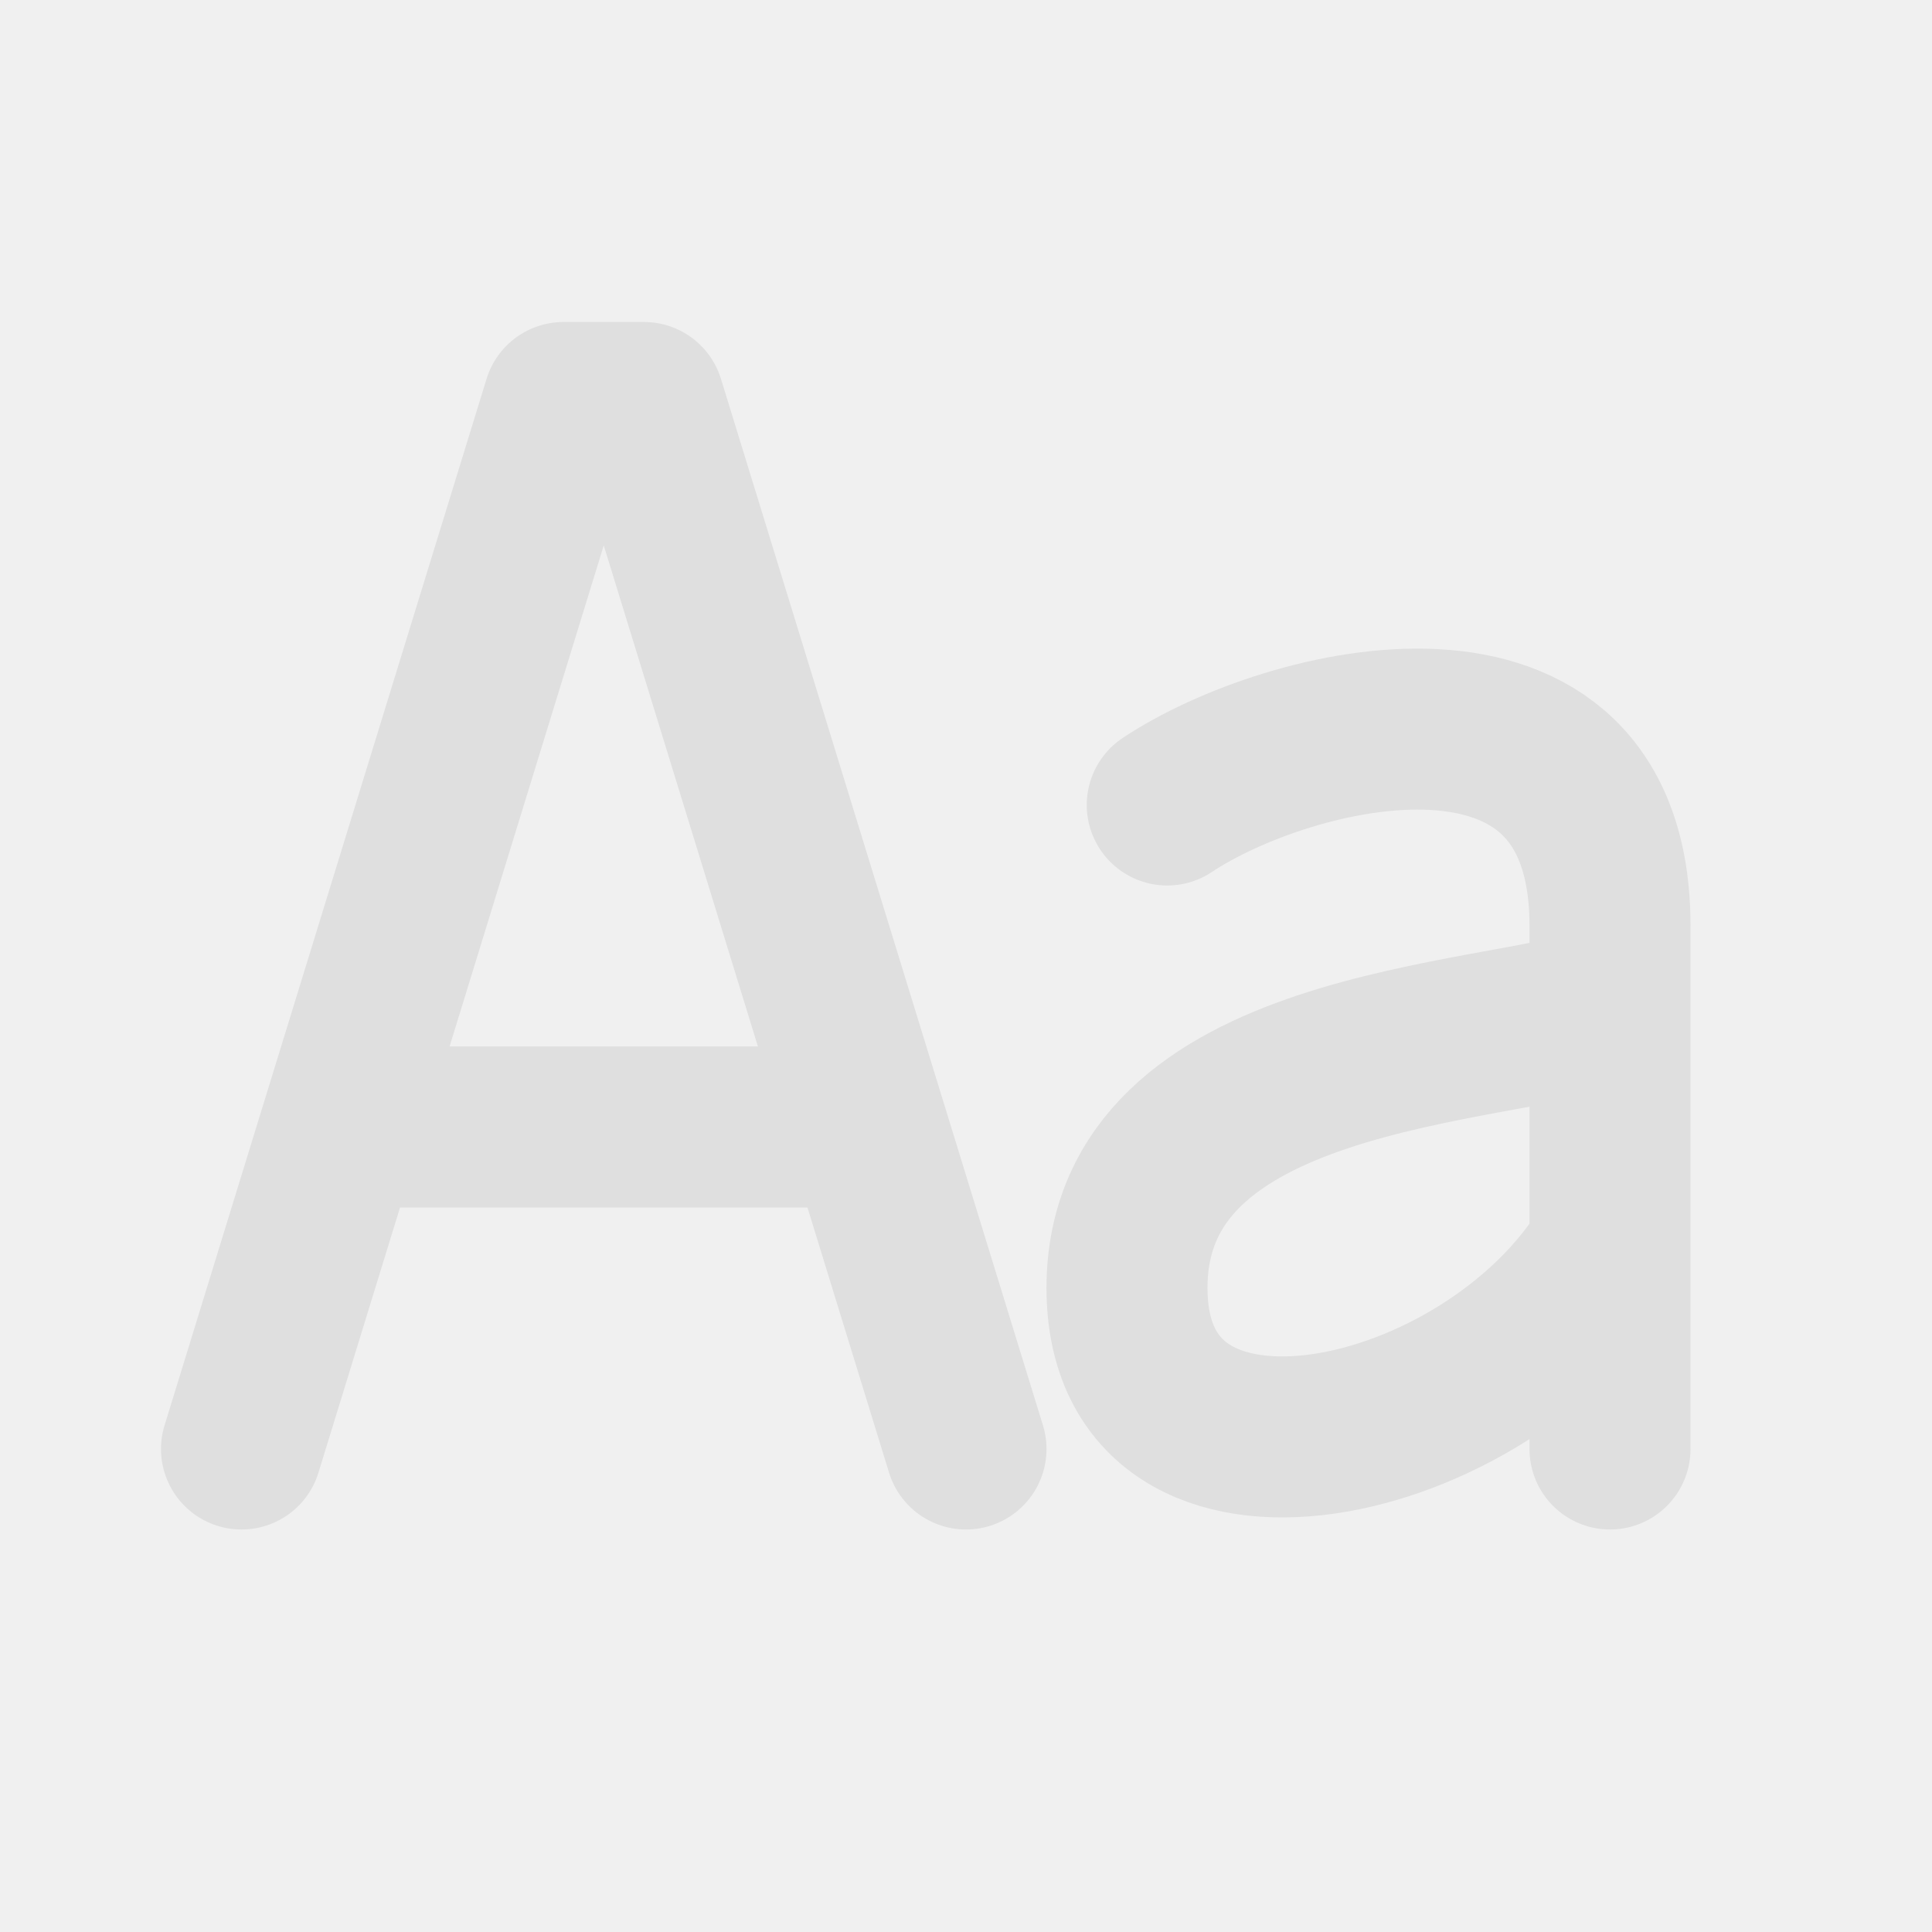
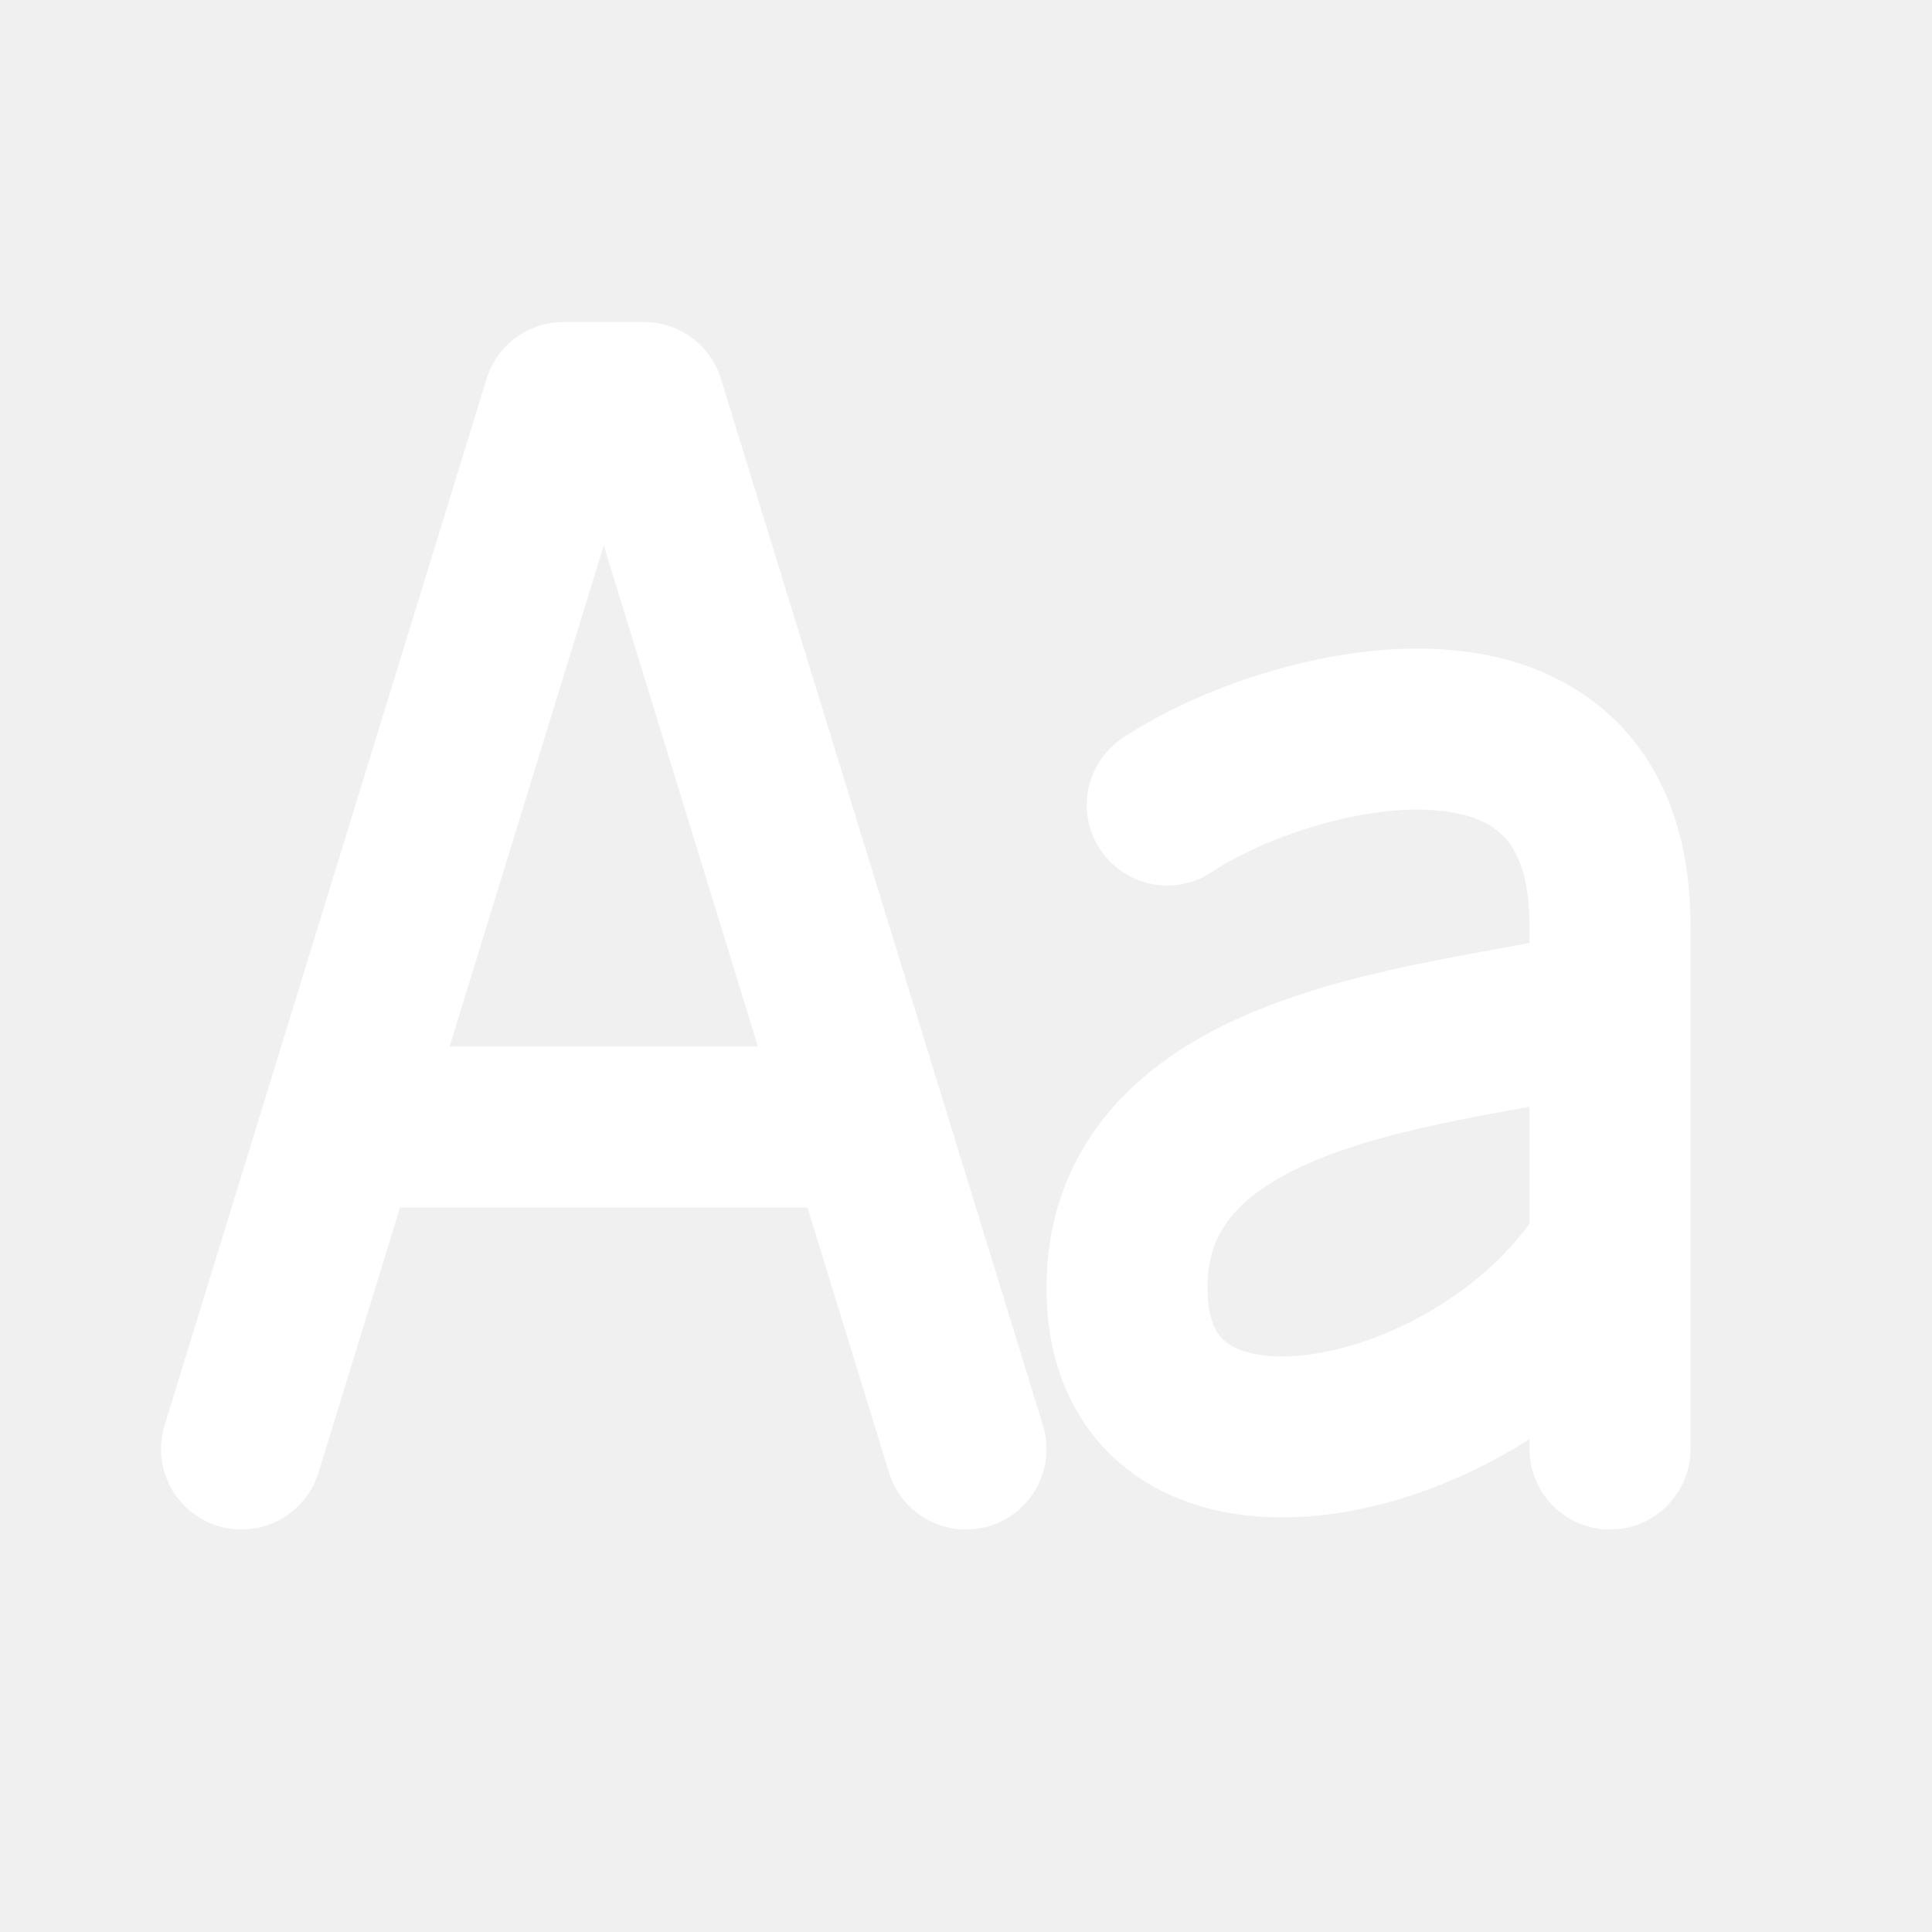
<svg xmlns="http://www.w3.org/2000/svg" width="800px" height="800px" viewBox="0 0 24 24" fill="none">
-   <path d="M12 18L8 5H7L3 18M4.231 14H10.769M14.5 10C16 9 20 8 20 11.5C20 15 20 18 20 18M20 12.5C18.5 13 14 13 14 16C14 19 18.5 18 20 15.5" stroke="#dfdfdf" stroke-width="2" stroke-linecap="round" stroke-linejoin="round" />
+   <path d="M12 18L8 5H7L3 18M4.231 14H10.769M14.5 10C16 9 20 8 20 11.5C20 15 20 18 20 18M20 12.5C18.5 13 14 13 14 16C14 19 18.5 18 20 15.5" stroke="#ffffff" stroke-width="2" stroke-linecap="round" stroke-linejoin="round" />
</svg>
